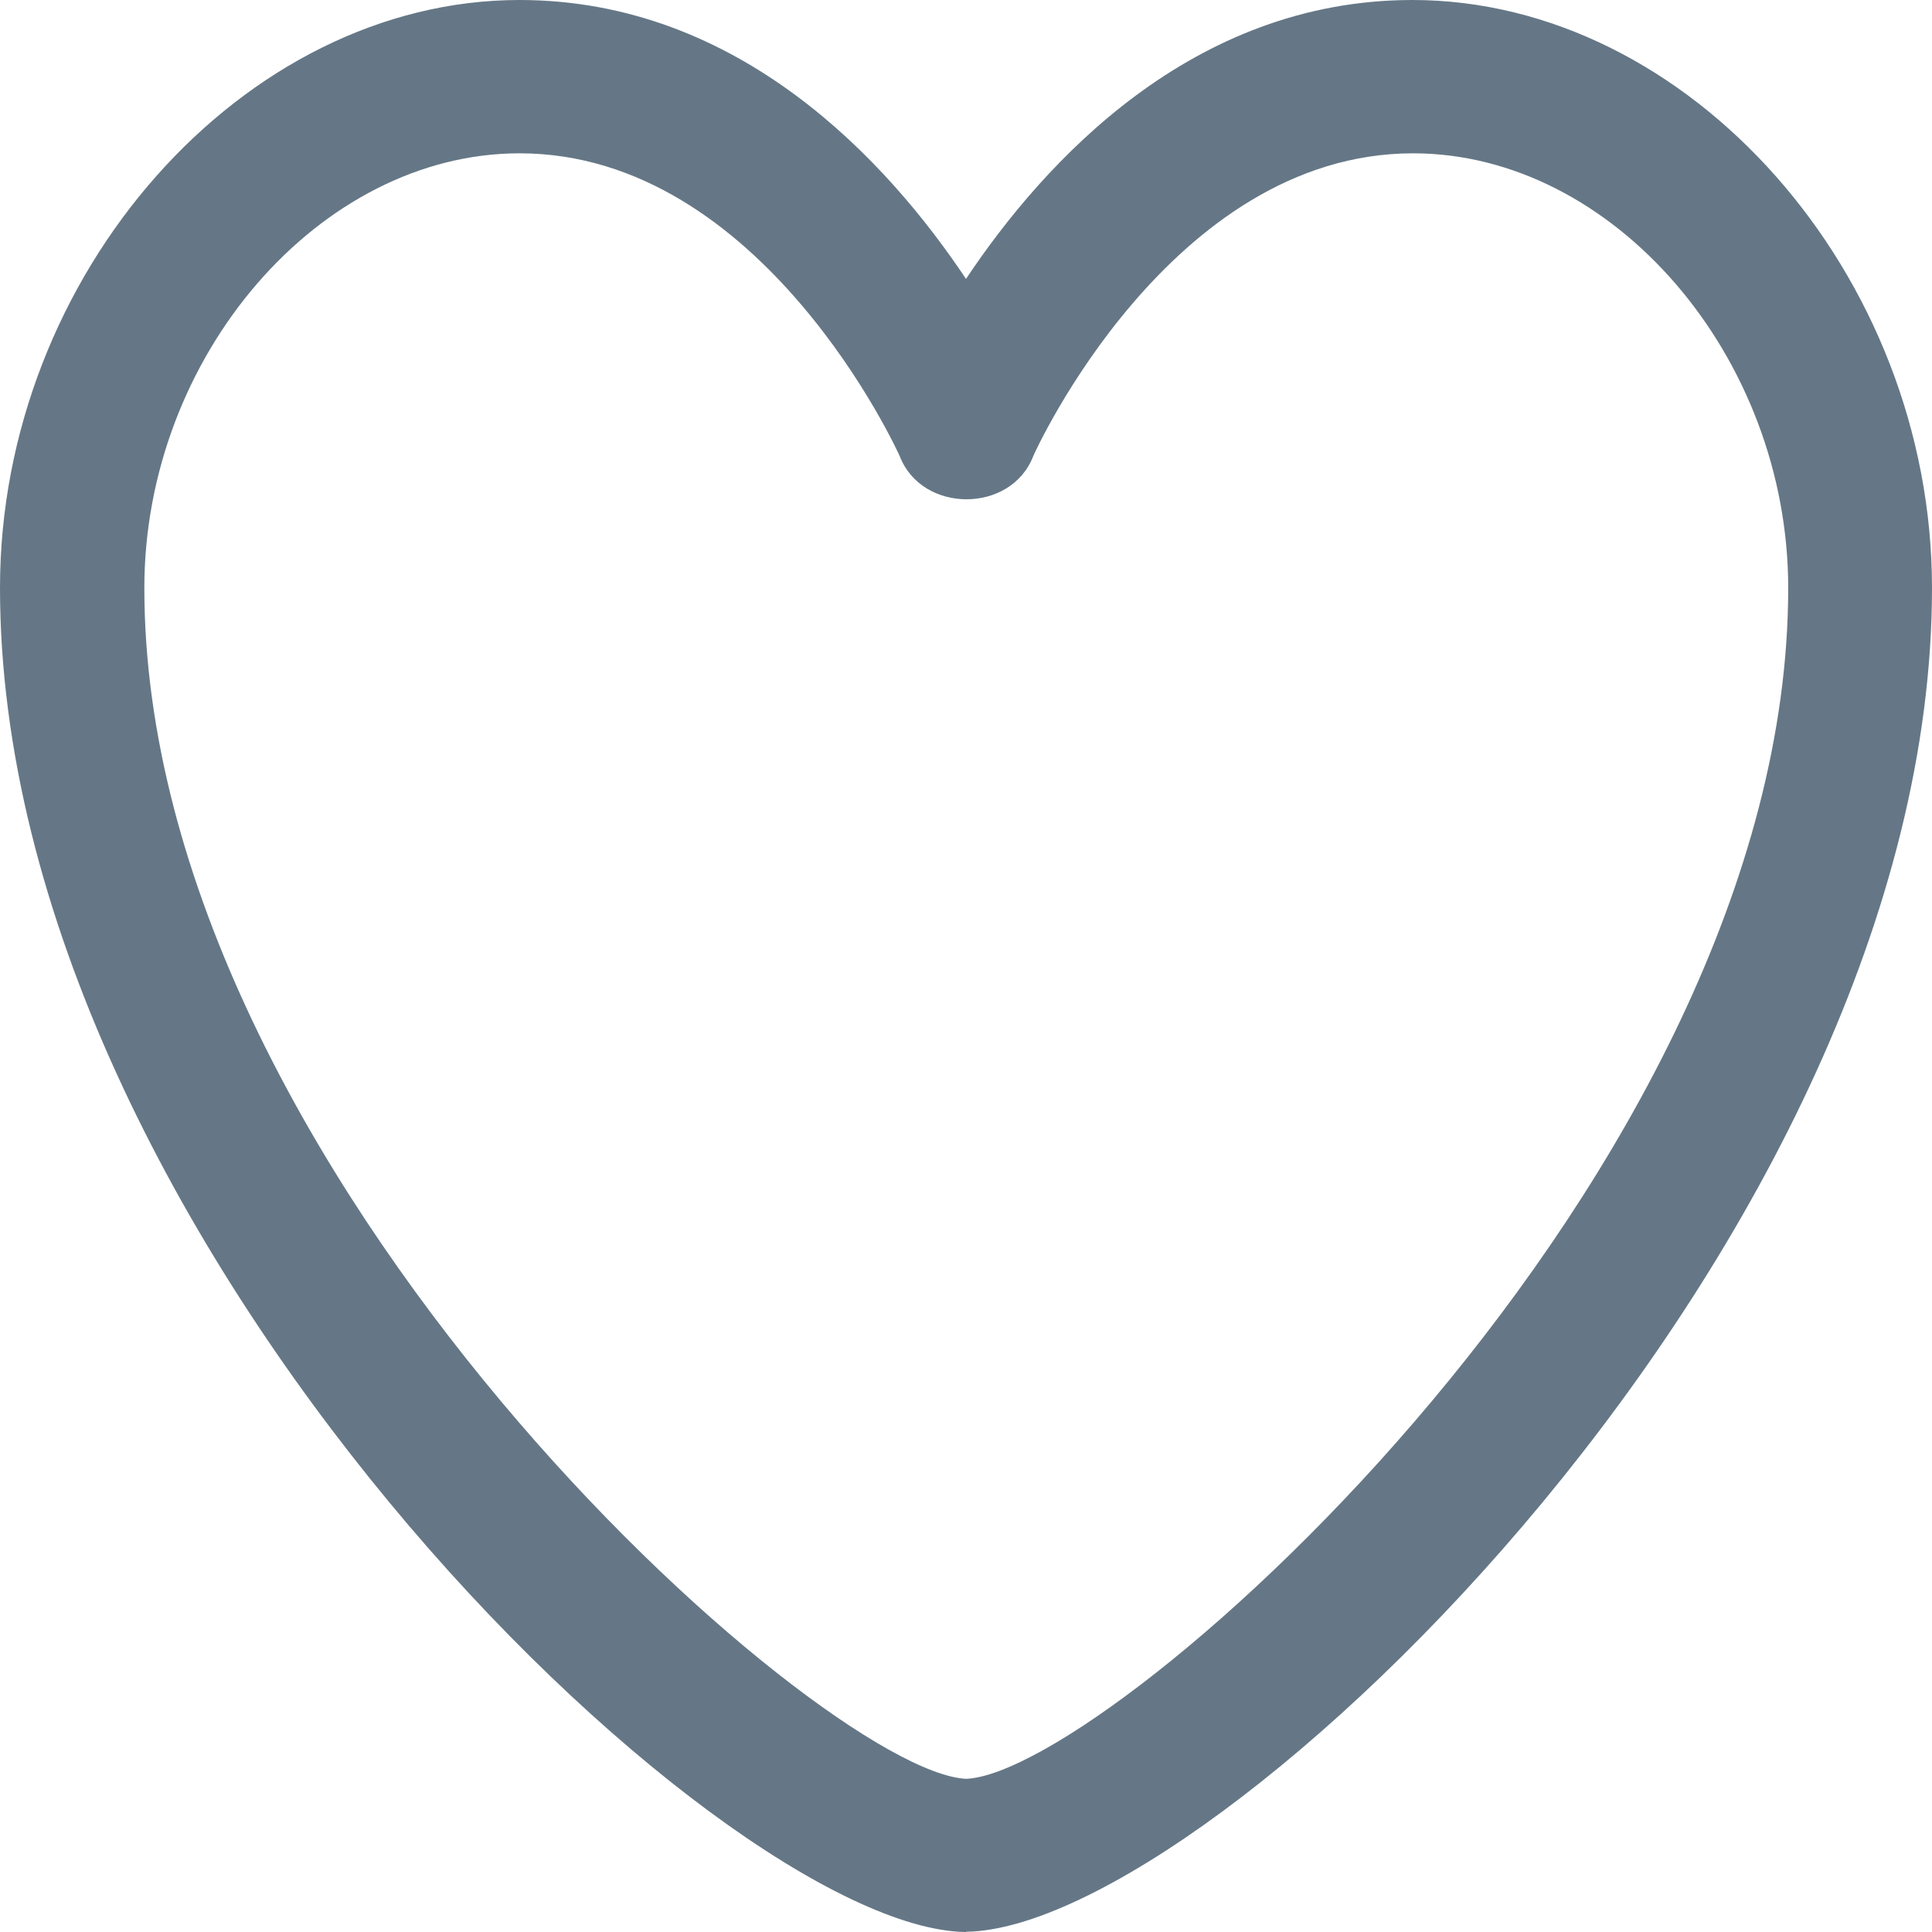
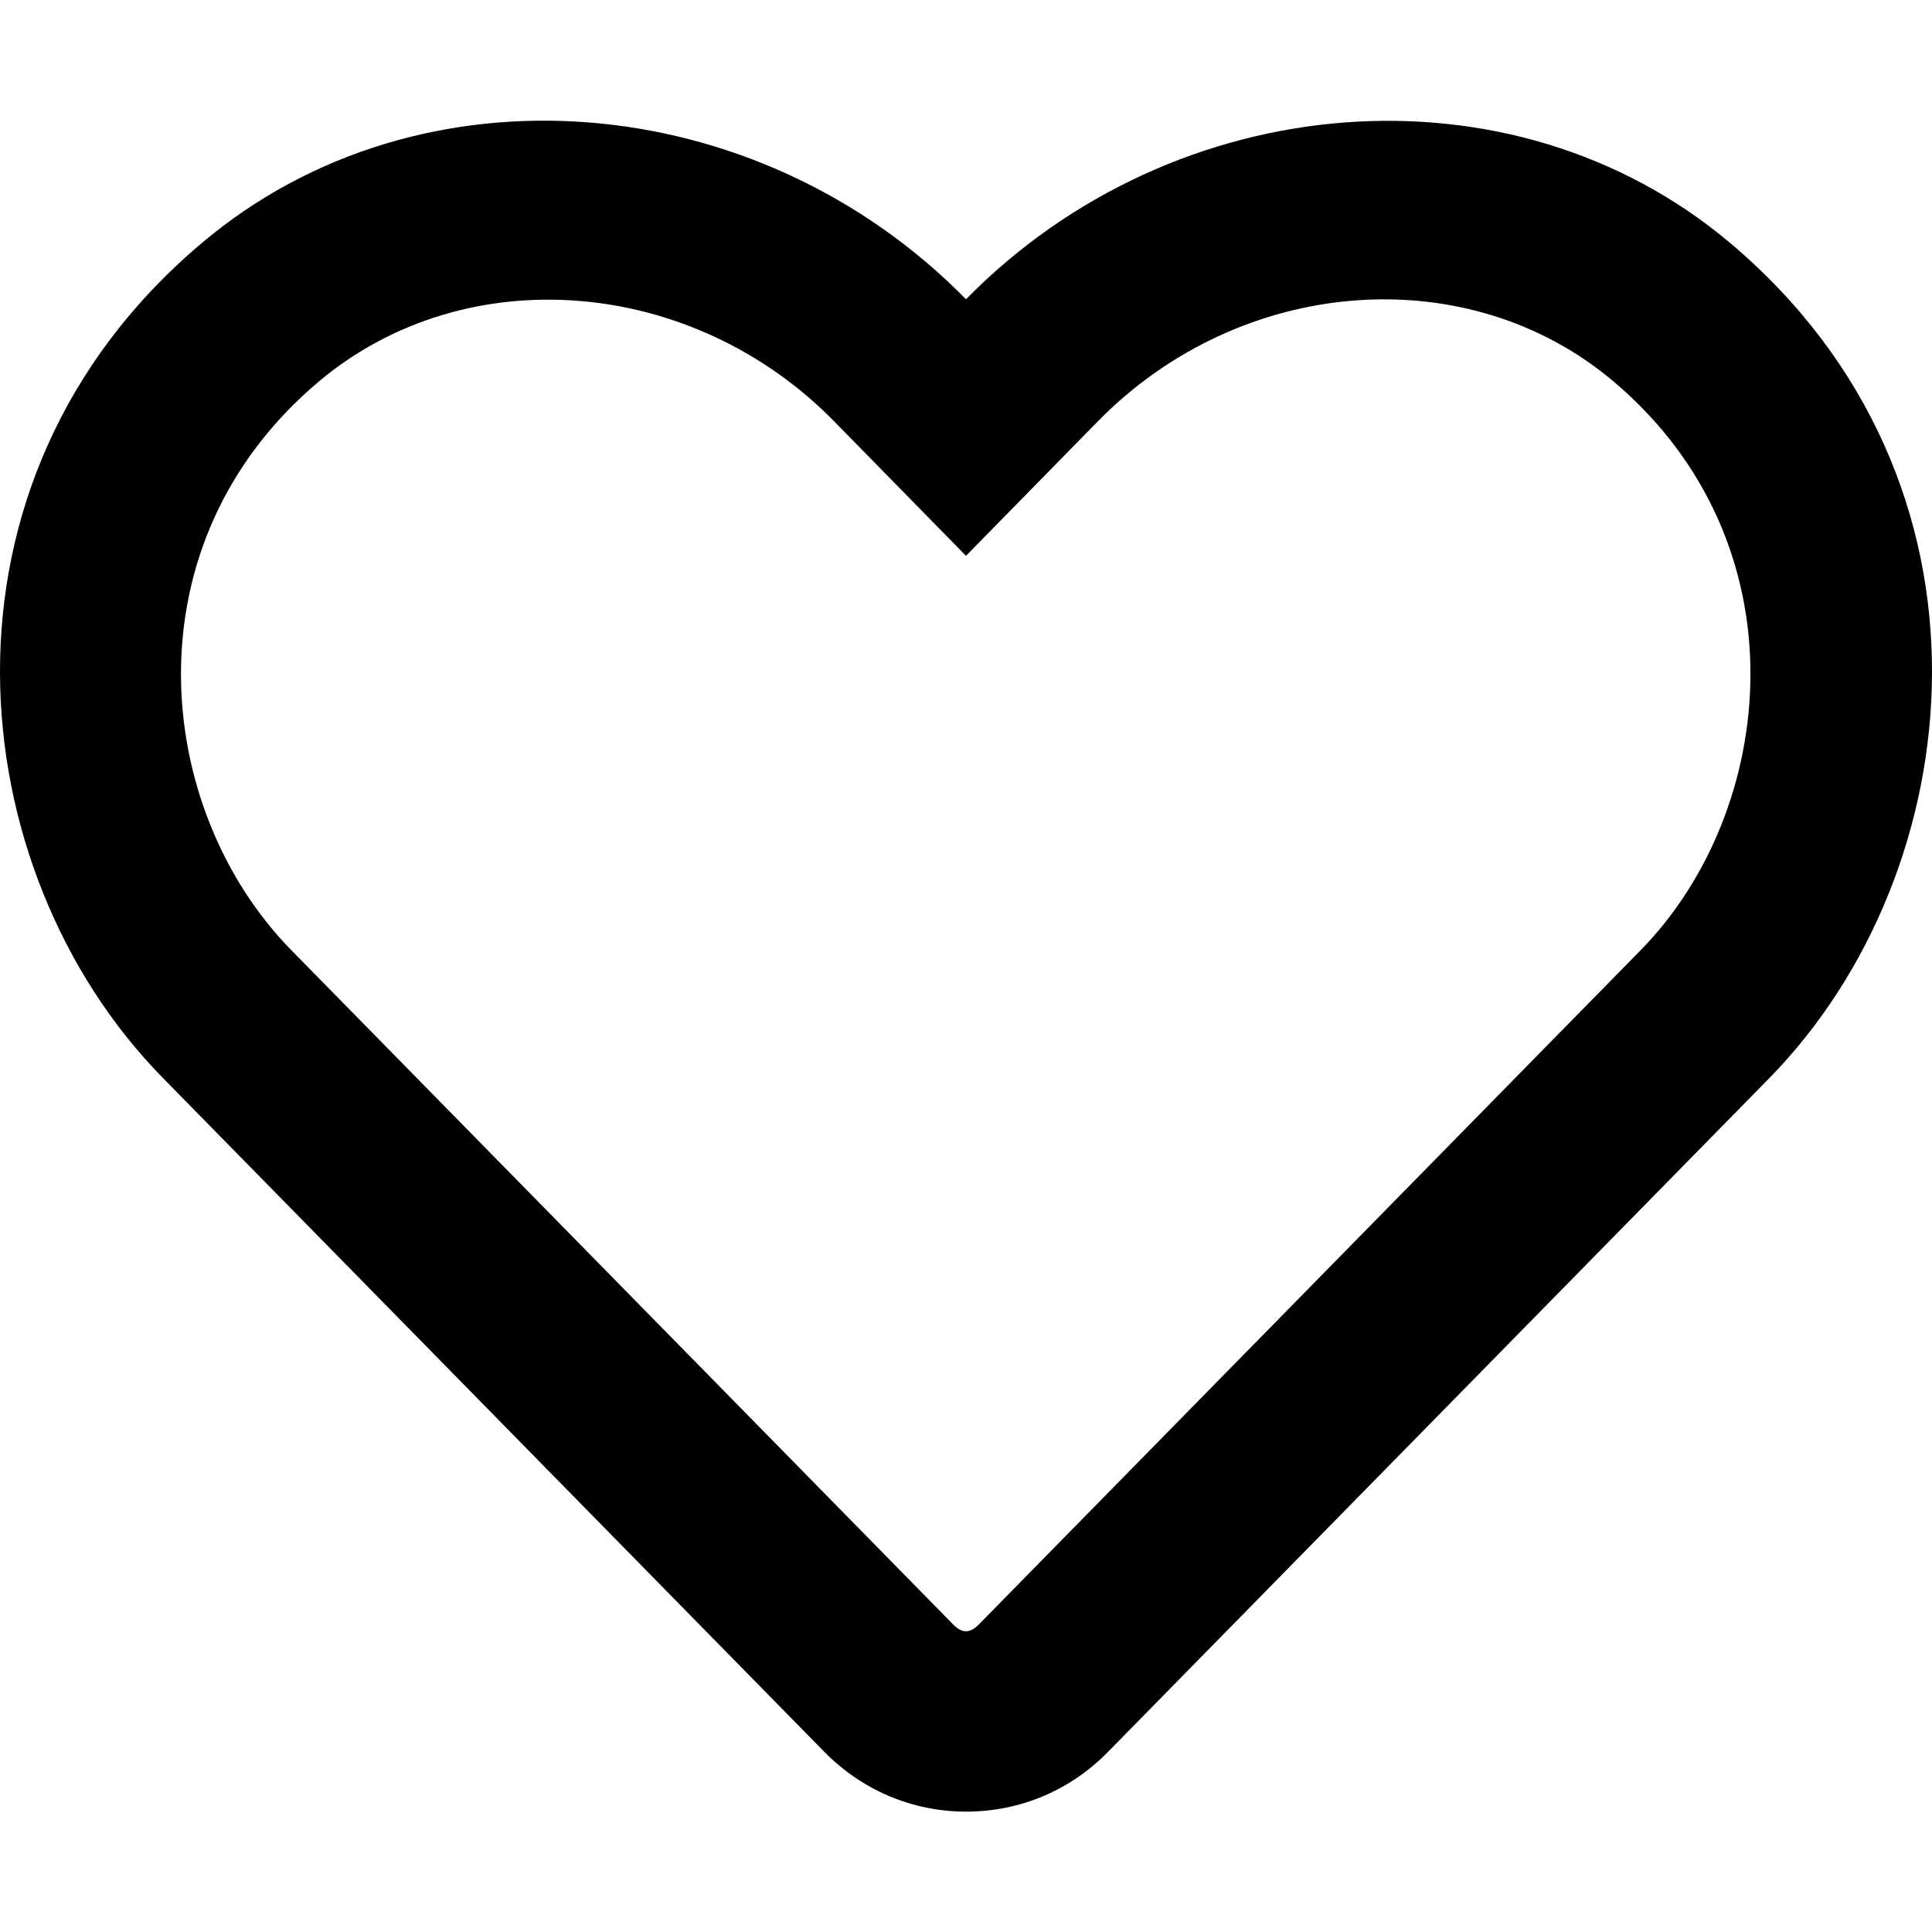
- <svg xmlns="http://www.w3.org/2000/svg" width="14px" height="14px" viewBox="0 0 14 14" version="1.1">
-   <g id="Desktop" stroke="none" stroke-width="1" fill="none" fill-rule="evenodd">
-     <g id="lista" transform="translate(-421, -381)" fill="#657786" fill-rule="nonzero">
-       <g id="Group" transform="translate(400, 274)">
-         <g id="Group-3">
-           <g id="likes" transform="translate(21, 107)">
-             <g id="icon-like">
-               <path d="M7.001,14 L6.991,14 C5.192,13.964 0,8.98 0,4.259 C0,1.991 1.759,0 3.764,0 C5.359,0 6.432,1.17 7,2.021 C7.567,1.171 8.639,3.2871148e-16 10.235,3.2871148e-16 C12.242,3.2871148e-16 14,1.991 14,4.26 C14,8.979 8.807,13.964 7.008,13.998 L7.001,13.998 L7.001,14 Z M3.765,1.111 C2.316,1.111 1.046,2.583 1.046,4.261 C1.046,8.509 5.946,12.844 7.002,12.89 C8.061,12.844 12.958,8.51 12.958,4.261 C12.958,2.583 11.689,1.111 10.24,1.111 C8.479,1.111 7.495,3.284 7.487,3.306 C7.326,3.722 6.681,3.722 6.52,3.306 C6.51,3.283 5.527,1.111 3.765,1.111 L3.765,1.111 Z" id="Shape" />
-             </g>
-           </g>
-         </g>
-       </g>
-     </g>
-   </g>
+ <svg xmlns="http://www.w3.org/2000/svg" aria-hidden="true" focusable="false" data-prefix="far" data-icon="heart" class="svg-inline--fa fa-heart fa-w-16" role="img" viewBox="0 0 512 512">
+   <path fill="currentColor" d="M458.4 64.3C400.6 15.7 311.3 23 256 79.3 200.7 23 111.4 15.6 53.6 64.3-21.6 127.6-10.6 230.8 43 285.5l175.4 178.7c10 10.2 23.4 15.9 37.6 15.9 14.3 0 27.6-5.6 37.6-15.8L469 285.6c53.5-54.7 64.7-157.9-10.6-221.3zm-23.6 187.5L259.4 430.5c-2.4 2.4-4.4 2.4-6.8 0L77.2 251.8c-36.5-37.2-43.9-107.6 7.3-150.7 38.9-32.7 98.9-27.8 136.5 10.5l35 35.7 35-35.7c37.8-38.5 97.8-43.2 136.5-10.6 51.1 43.1 43.5 113.9 7.3 150.8z" />
</svg>
